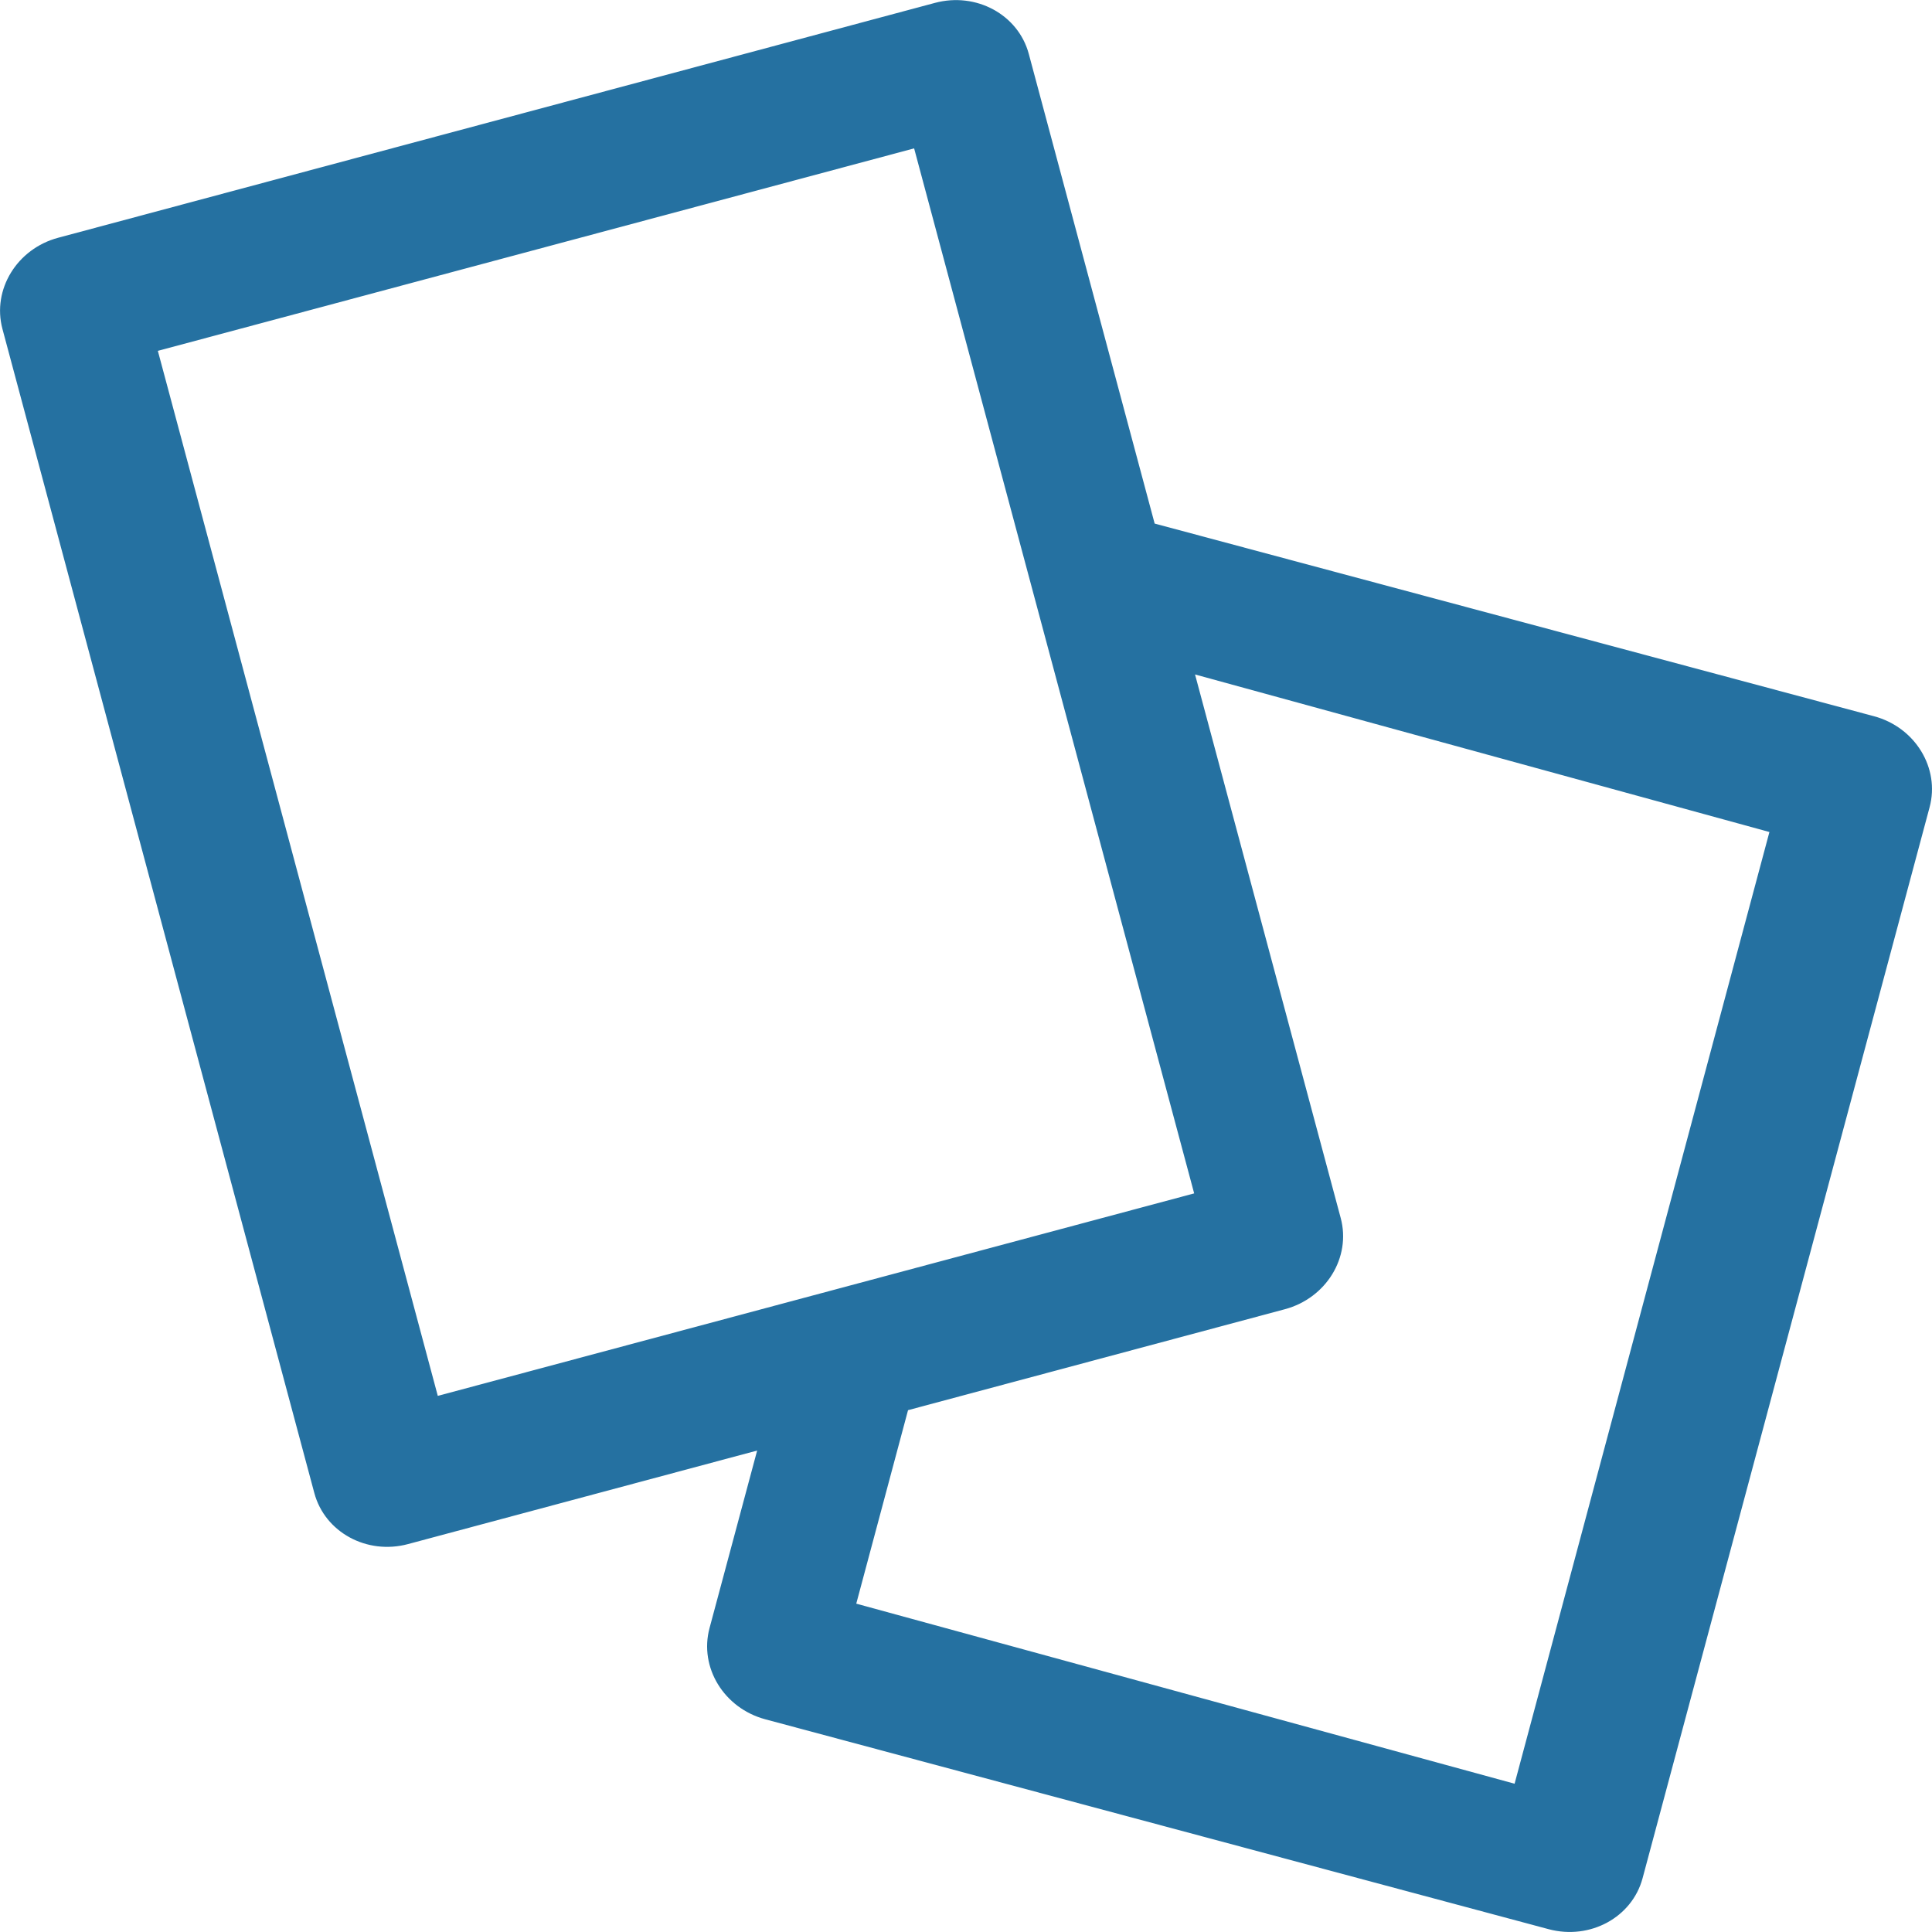
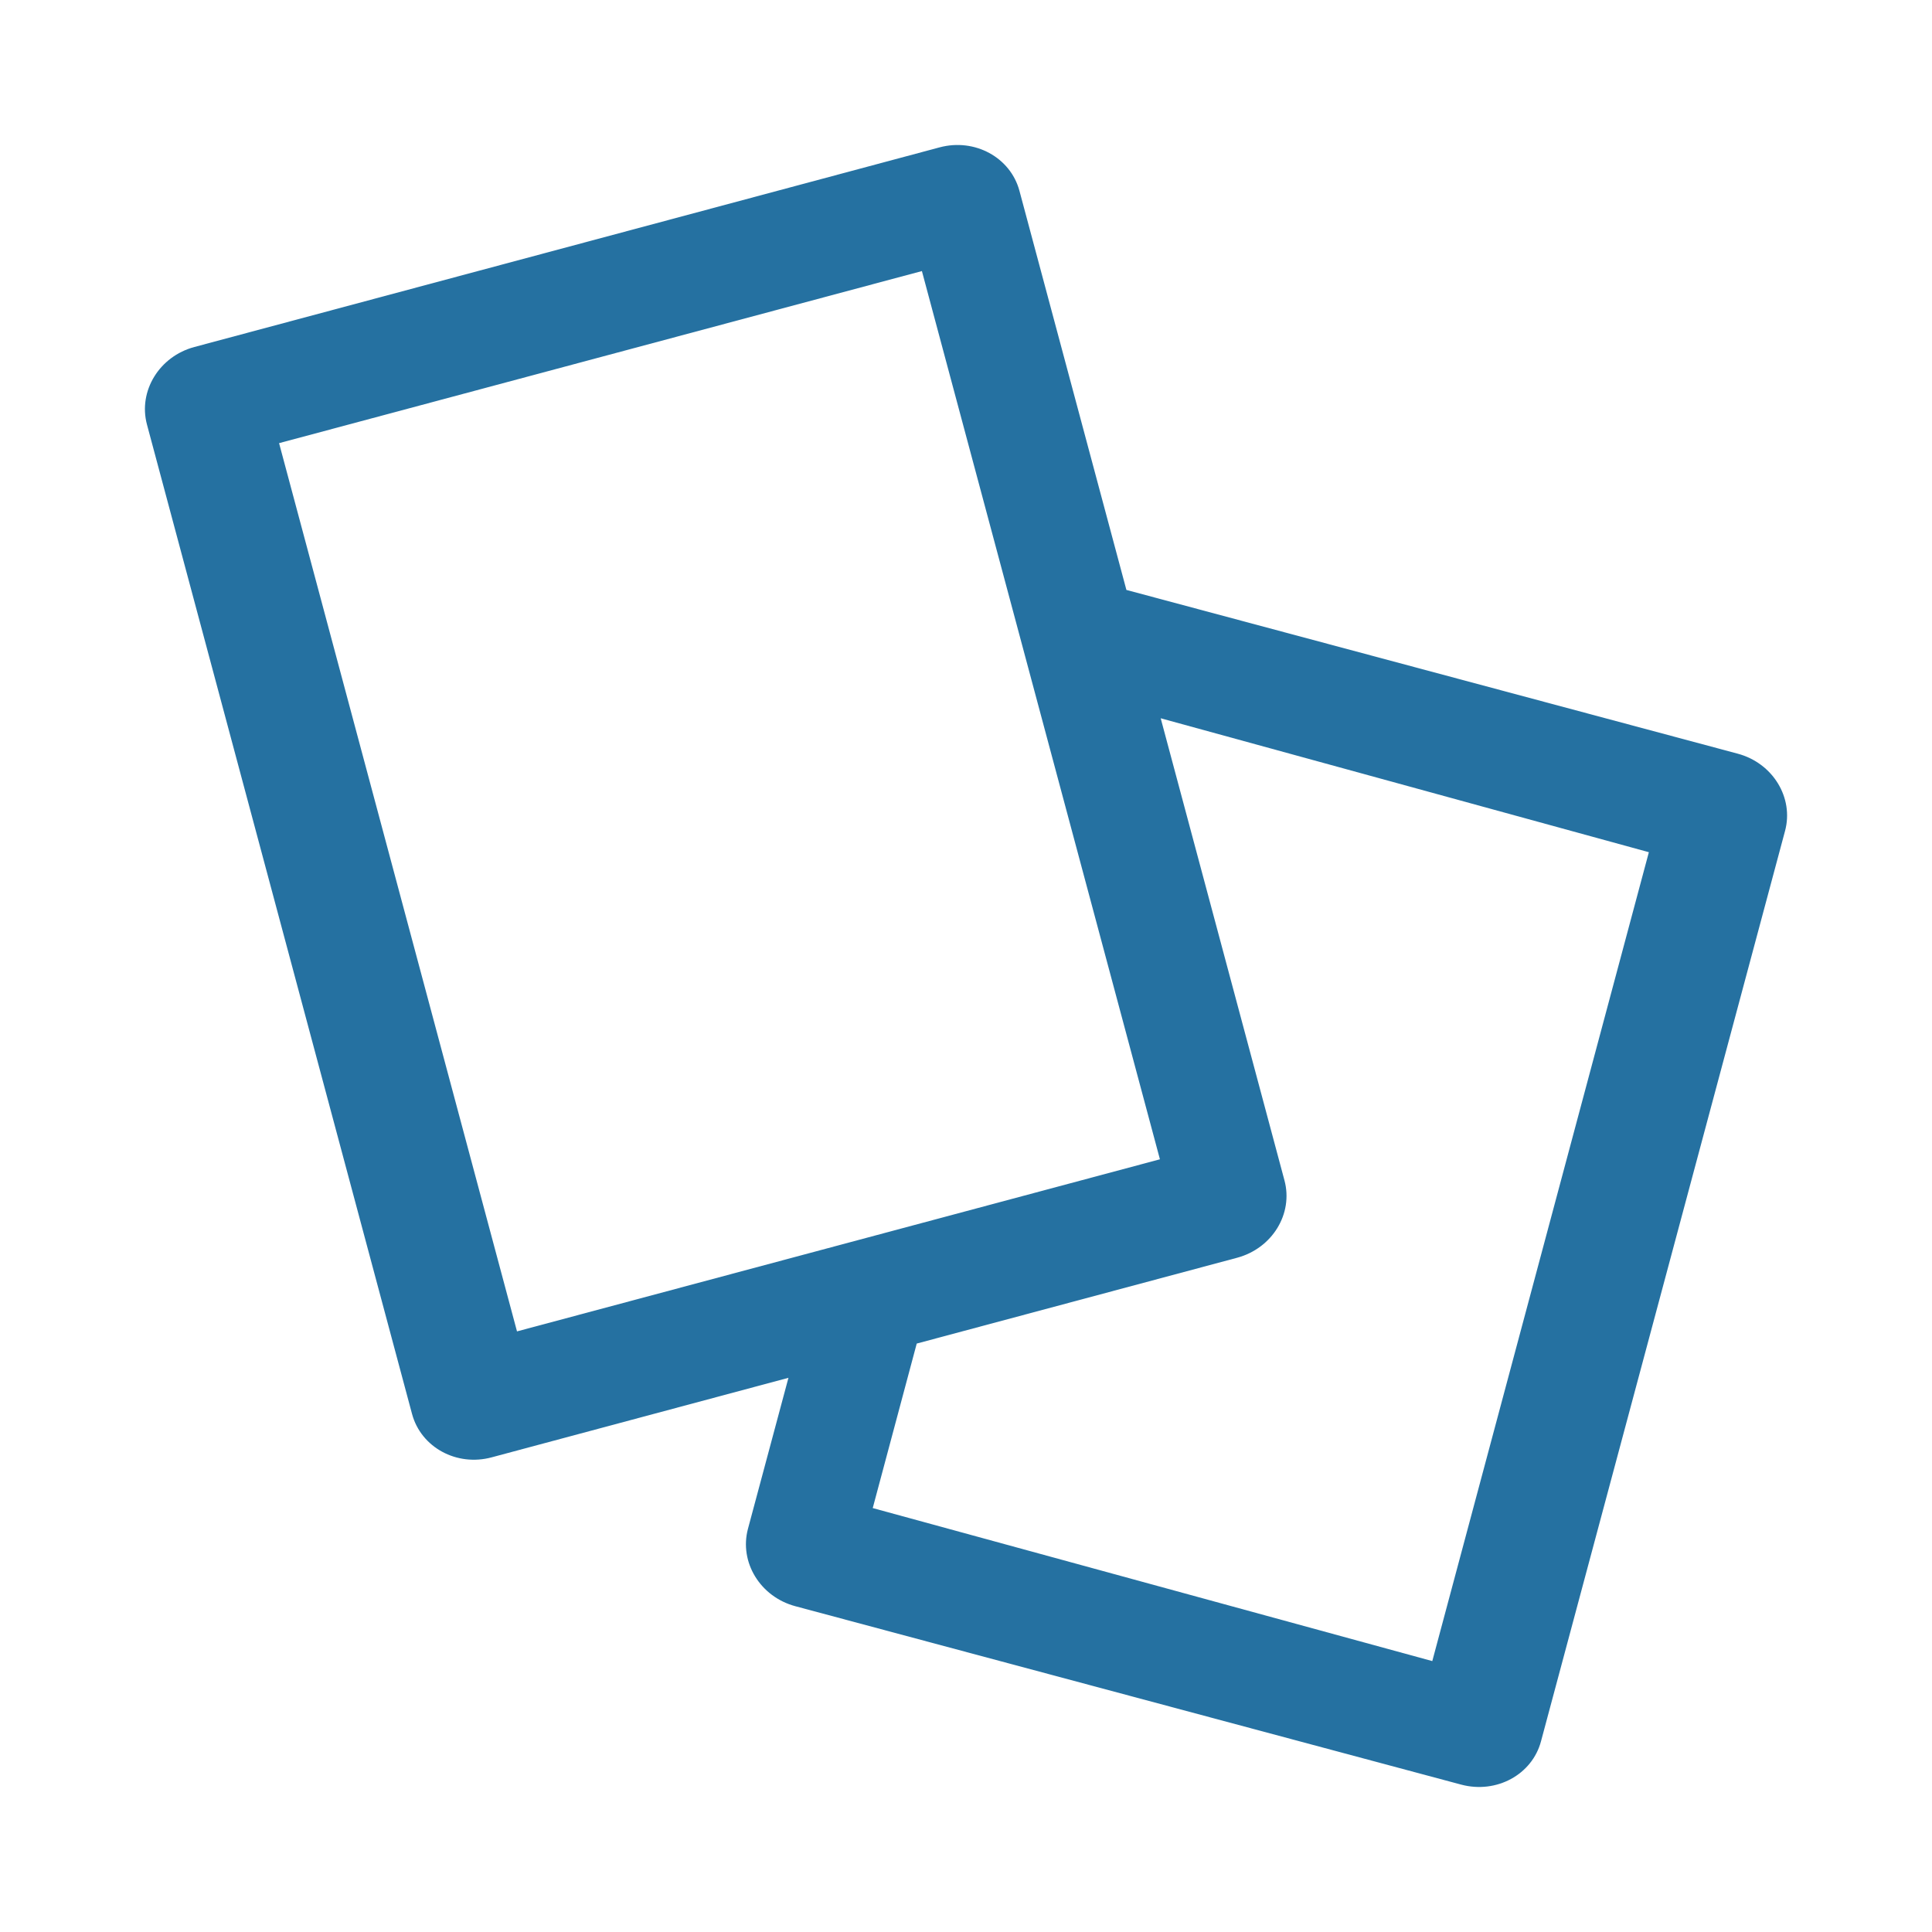
- <svg xmlns="http://www.w3.org/2000/svg" version="1.1" width="40" height="40" viewBox="0 0 40 40">
+ <svg xmlns="http://www.w3.org/2000/svg" version="1.1" id="Layer_1" x="0px" y="0px" width="40px" height="40px" viewBox="0 0 40 40" enable-background="new 0 0 40 40" xml:space="preserve">
  <g id="icomoon-ignore">
</g>
-   <path d="M38.796 14.828l-14.89-3.988-2.606-9.724c-0.218-0.812-1.088-1.286-1.944-1.056l-18.15 4.862c-0.856 0.228-1.372 1.074-1.156 1.886l6.458 24.104c0.218 0.812 1.088 1.286 1.942 1.056l7.226-1.936-0.986 3.676c-0.218 0.814 0.298 1.658 1.154 1.888l16.22 4.346c0.856 0.228 1.726-0.244 1.944-1.056l5.942-22.172c0.218-0.812-0.298-1.658-1.154-1.886zM3.268 7.264l15.658-4.192 5.798 21.636-15.66 4.192-5.796-21.636zM31.358 36.93l-13.63-3.728 1.072-4.006 7.802-2.090c0.856-0.23 1.374-1.074 1.156-1.888l-3.016-11.254 11.892 3.262-5.276 19.704z" fill="#2571a1" />
+   <path fill="#2571A1" d="M35.977,15.604l-12.656-3.39l-2.215-8.265c-0.186-0.69-0.925-1.093-1.653-0.898L4.025,7.184  C3.298,7.378,2.859,8.097,3.042,8.787l5.489,20.488c0.186,0.691,0.925,1.094,1.651,0.897l6.142-1.646l-0.838,3.125  c-0.185,0.691,0.253,1.409,0.981,1.604l13.787,3.694c0.728,0.193,1.467-0.207,1.651-0.898l5.052-18.846  C37.143,16.517,36.705,15.798,35.977,15.604z M5.778,9.175l13.309-3.563l4.928,18.39l-13.311,3.563L5.778,9.175z M29.654,34.391  l-11.585-3.168l0.911-3.406l6.631-1.776c0.729-0.195,1.169-0.912,0.982-1.604l-2.562-9.566l10.107,2.773L29.654,34.391z" />
</svg>
